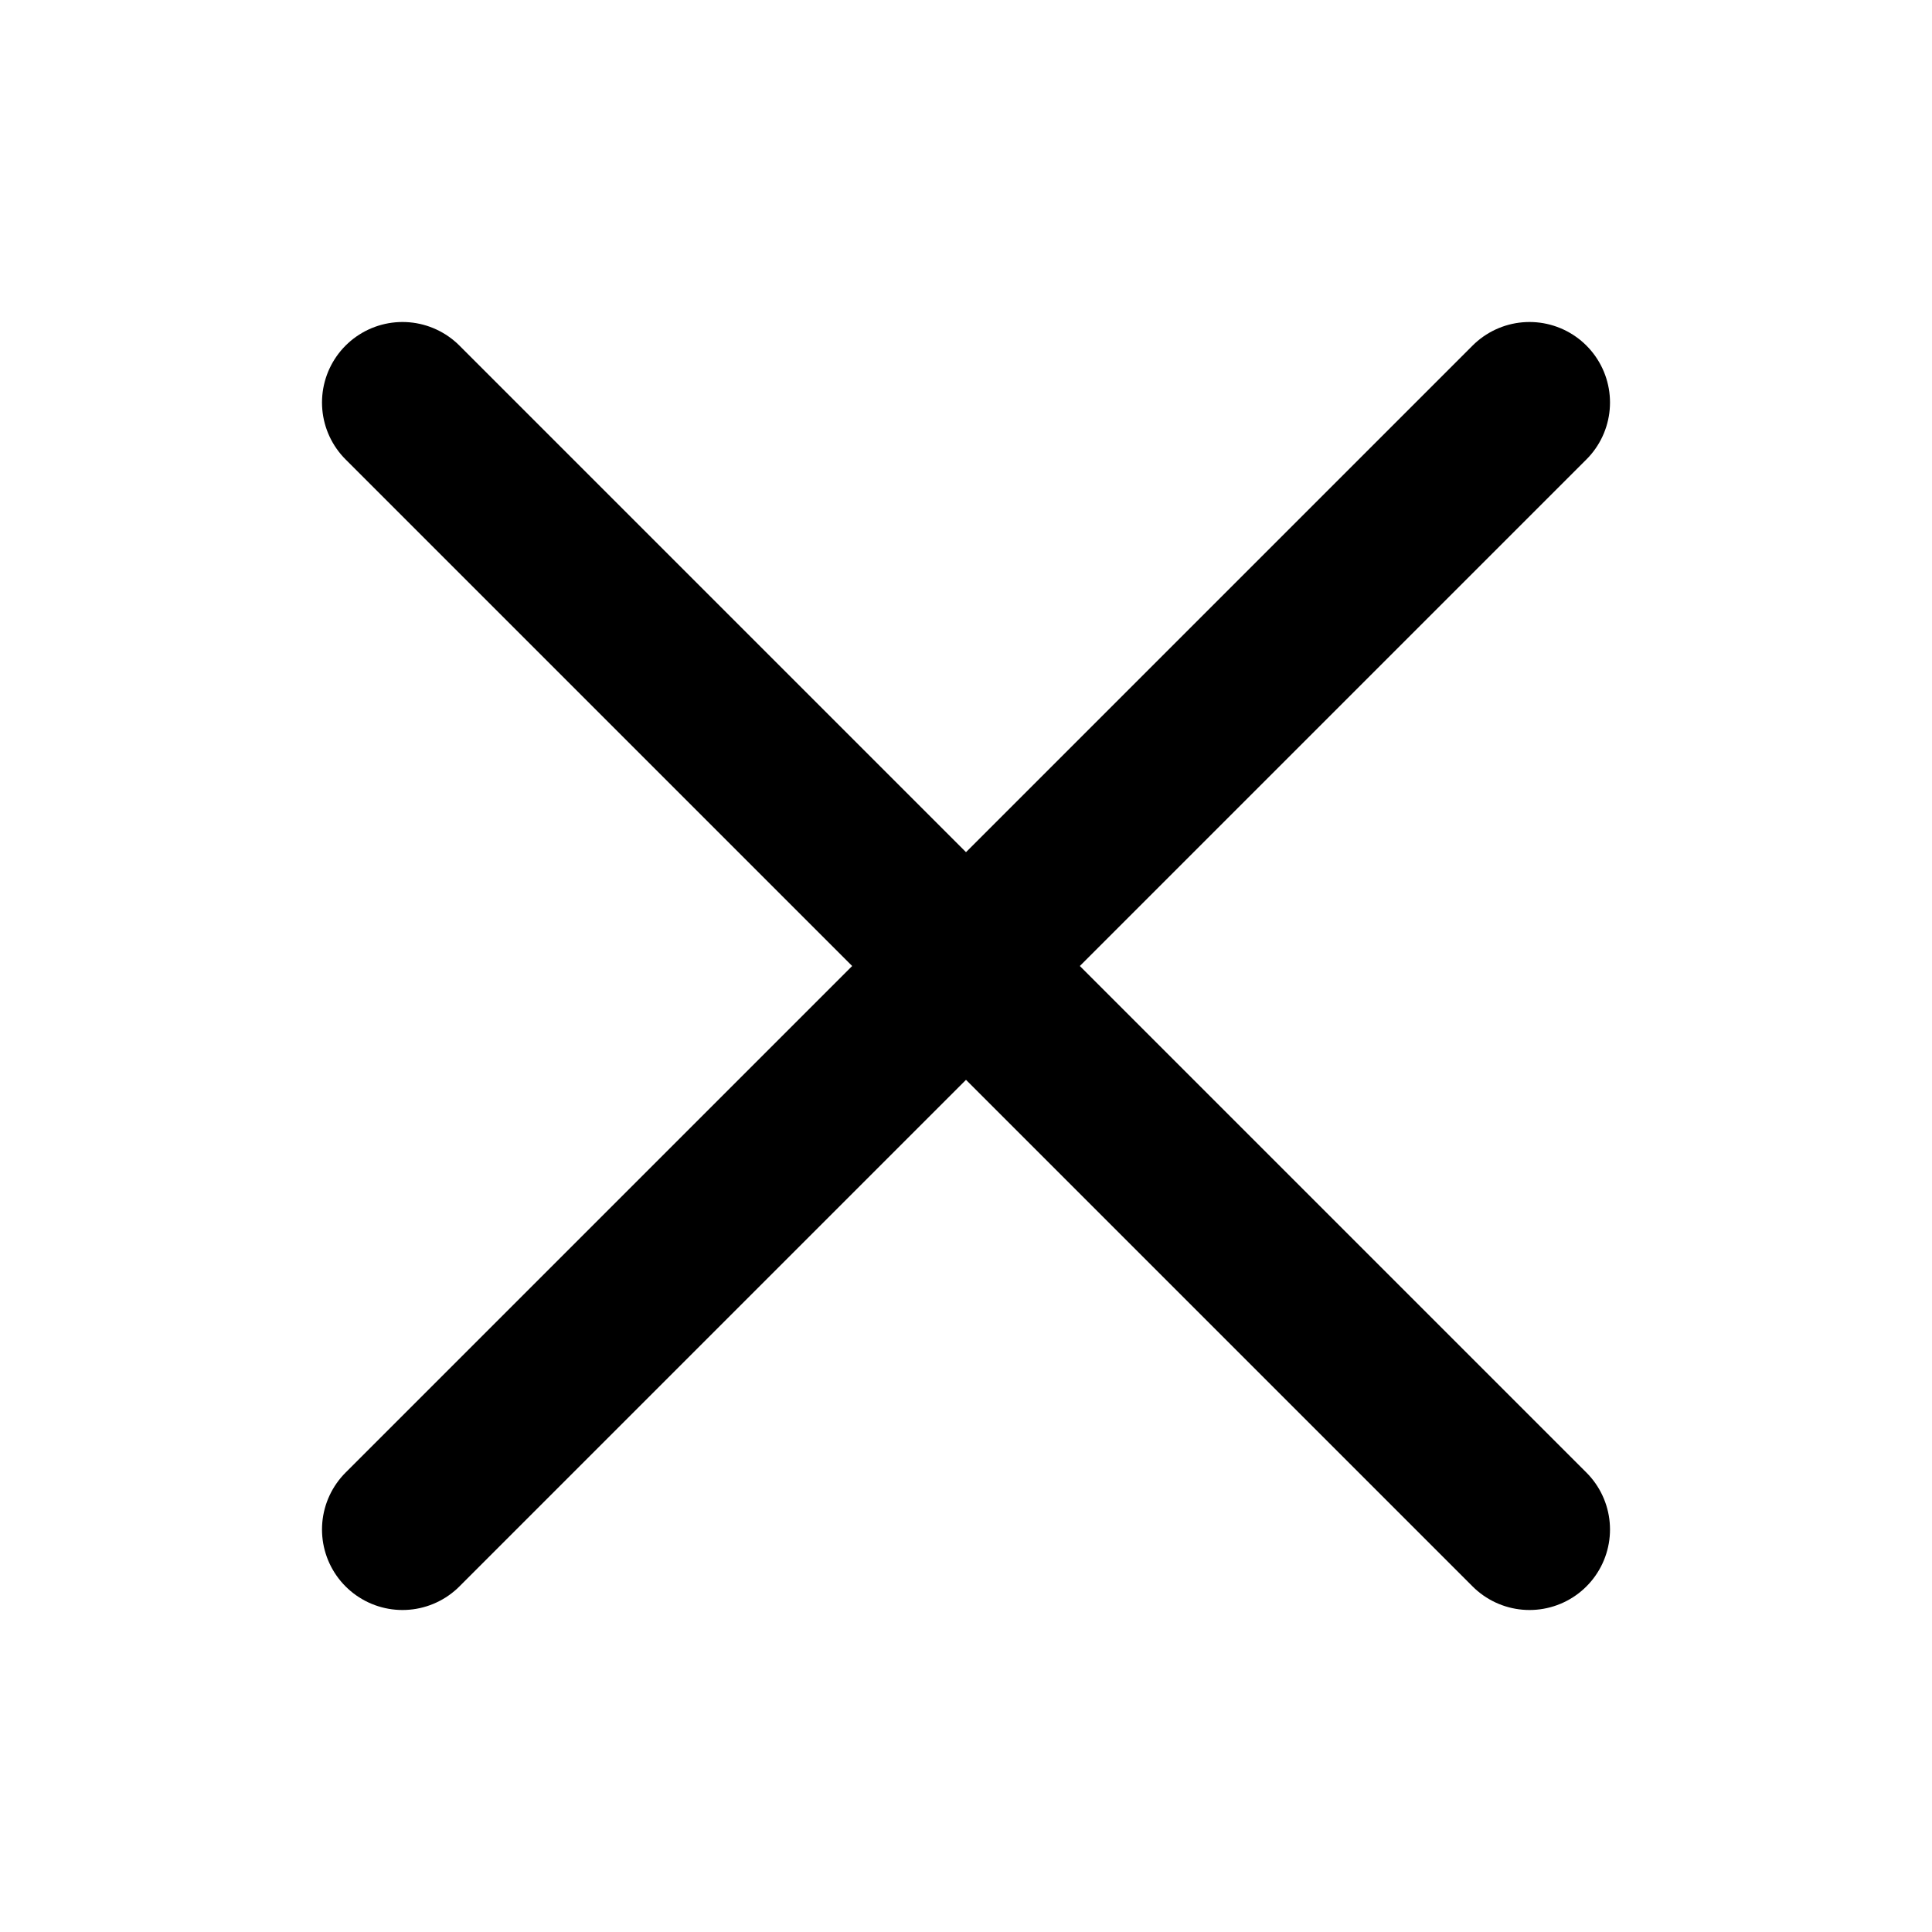
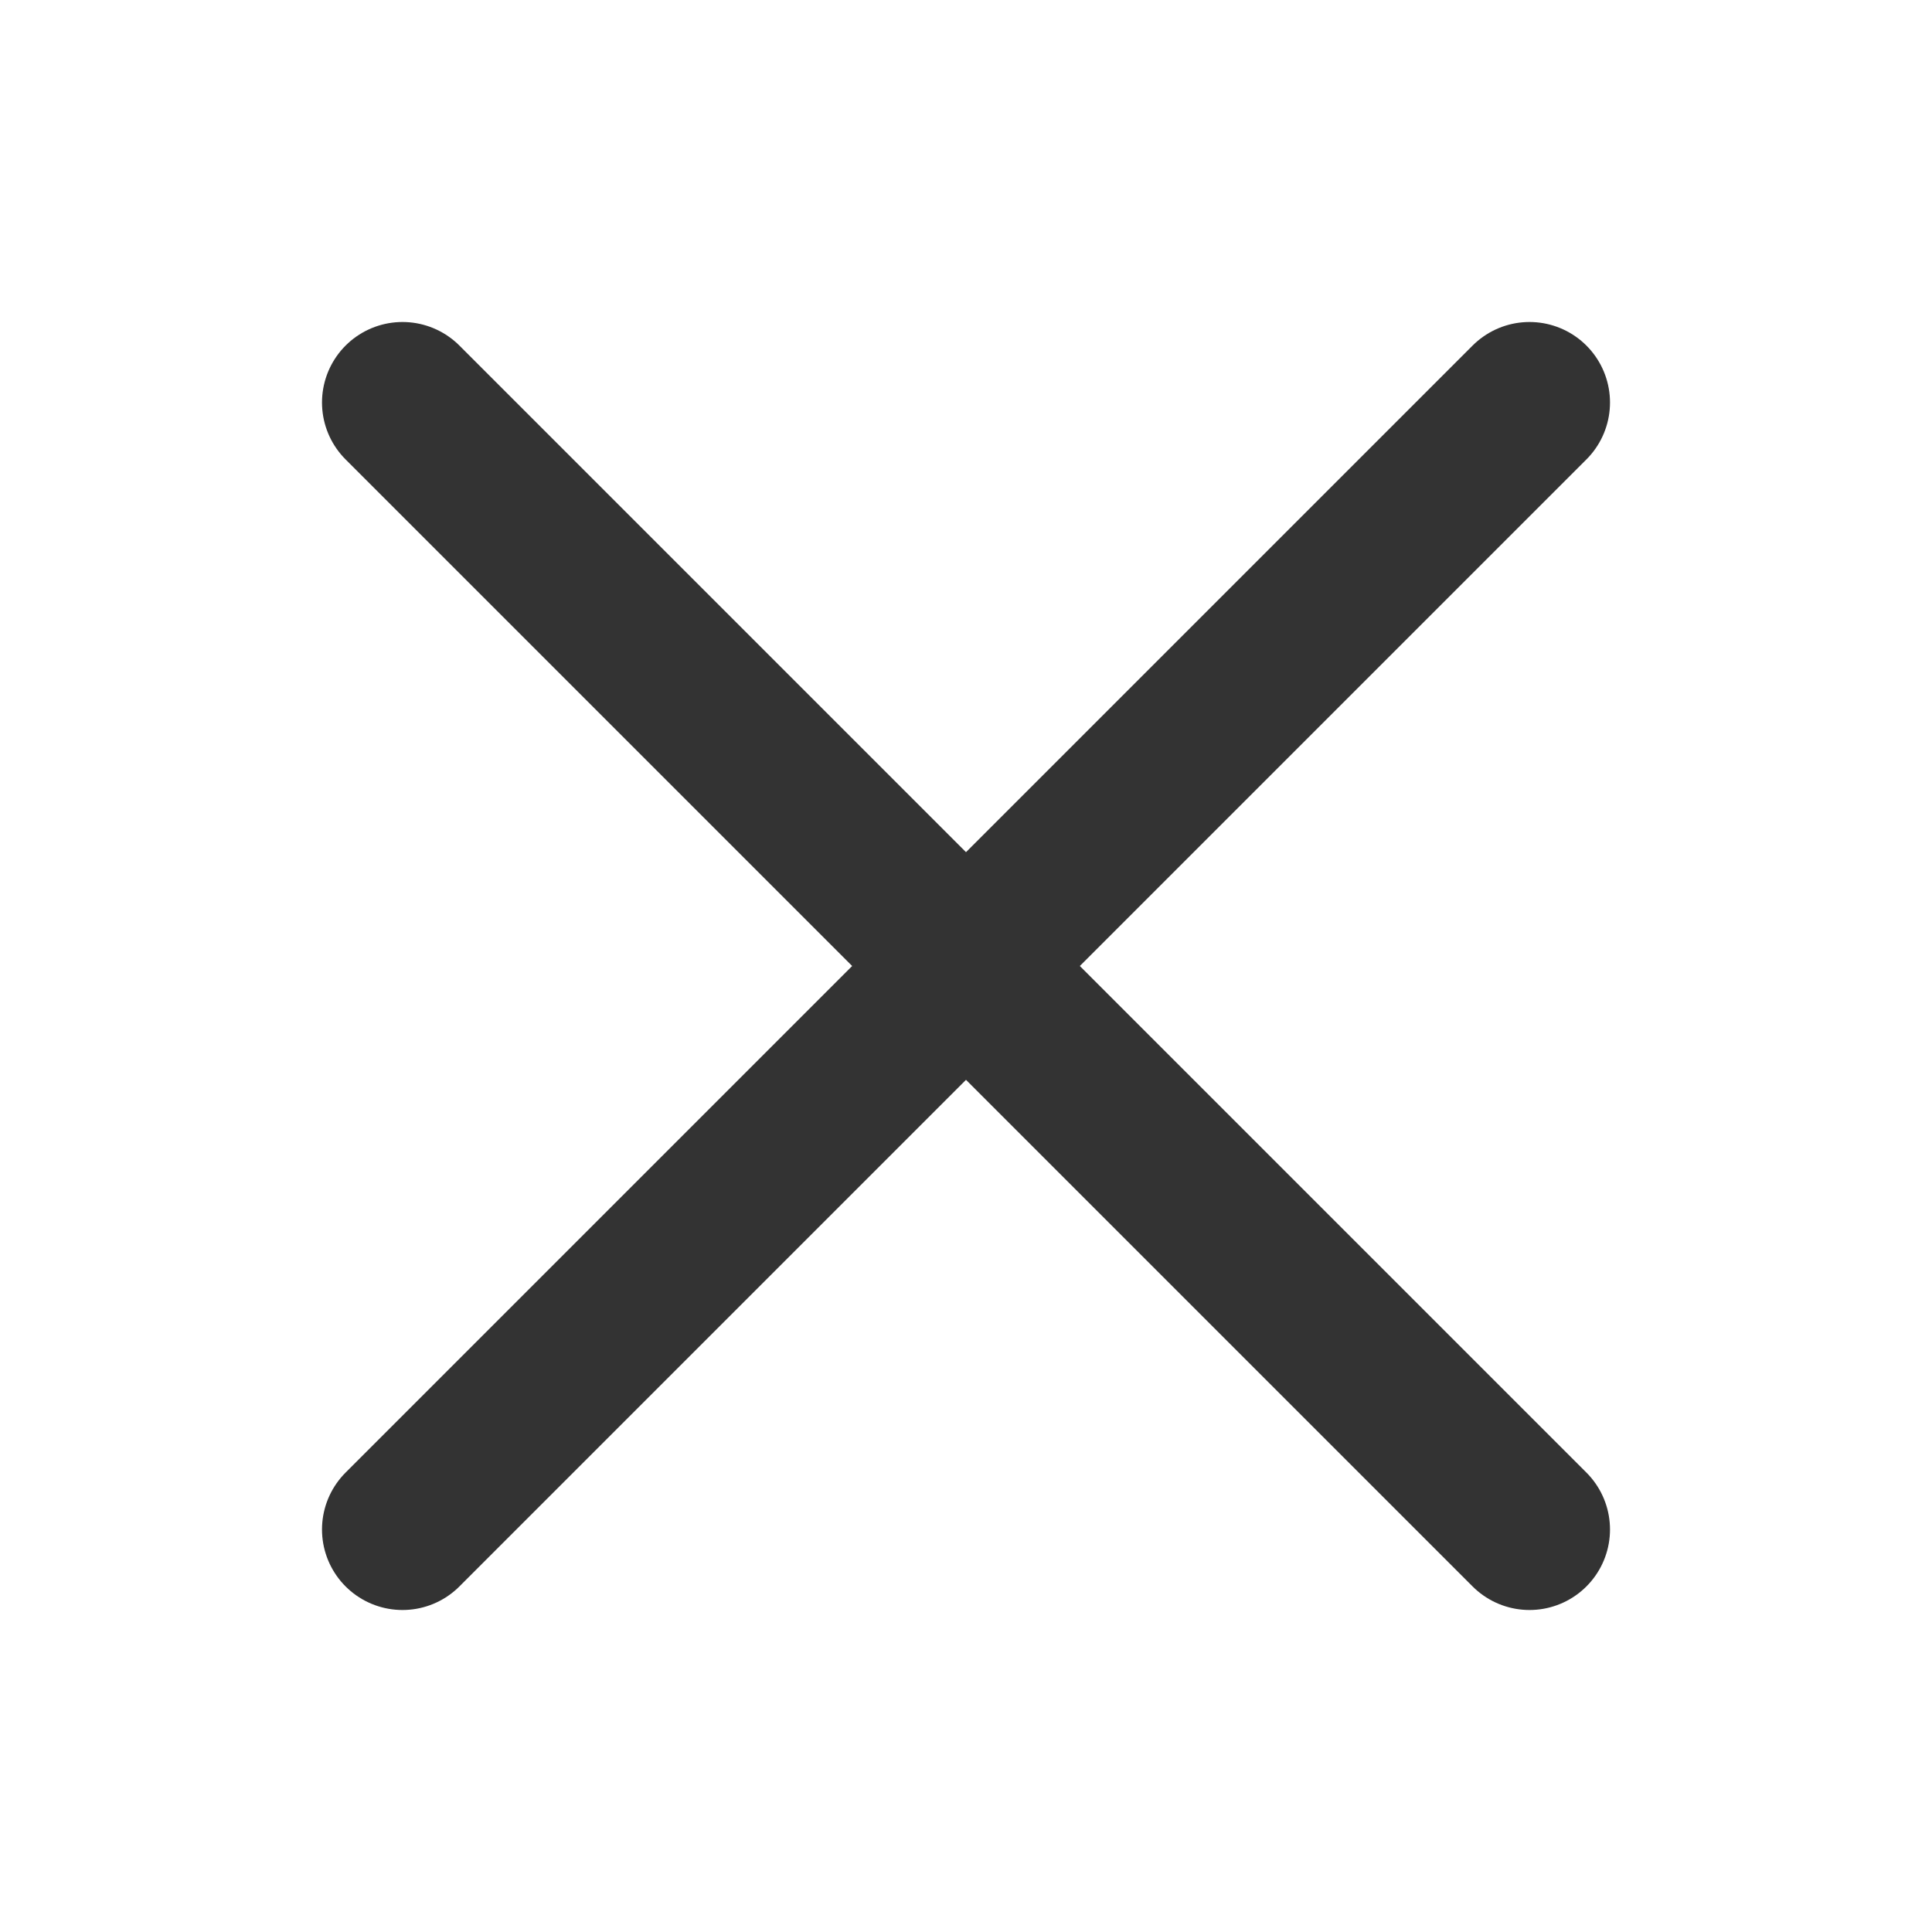
- <svg xmlns="http://www.w3.org/2000/svg" width="800px" height="800px" viewBox="0 0 24 24" fill="none">
-   <path d="M5 5L19 19M5 19L19 5" stroke="#000000" stroke-width="2" stroke-linecap="round" stroke-linejoin="round" />
+ <svg xmlns="http://www.w3.org/2000/svg" width="36px" height="36px" viewBox="0 0 24 24" fill="none">
+   <path d="M5 5L19 19M5 19L19 5" stroke="#333333" stroke-width="2" stroke-linecap="round" stroke-linejoin="round" />
</svg>
